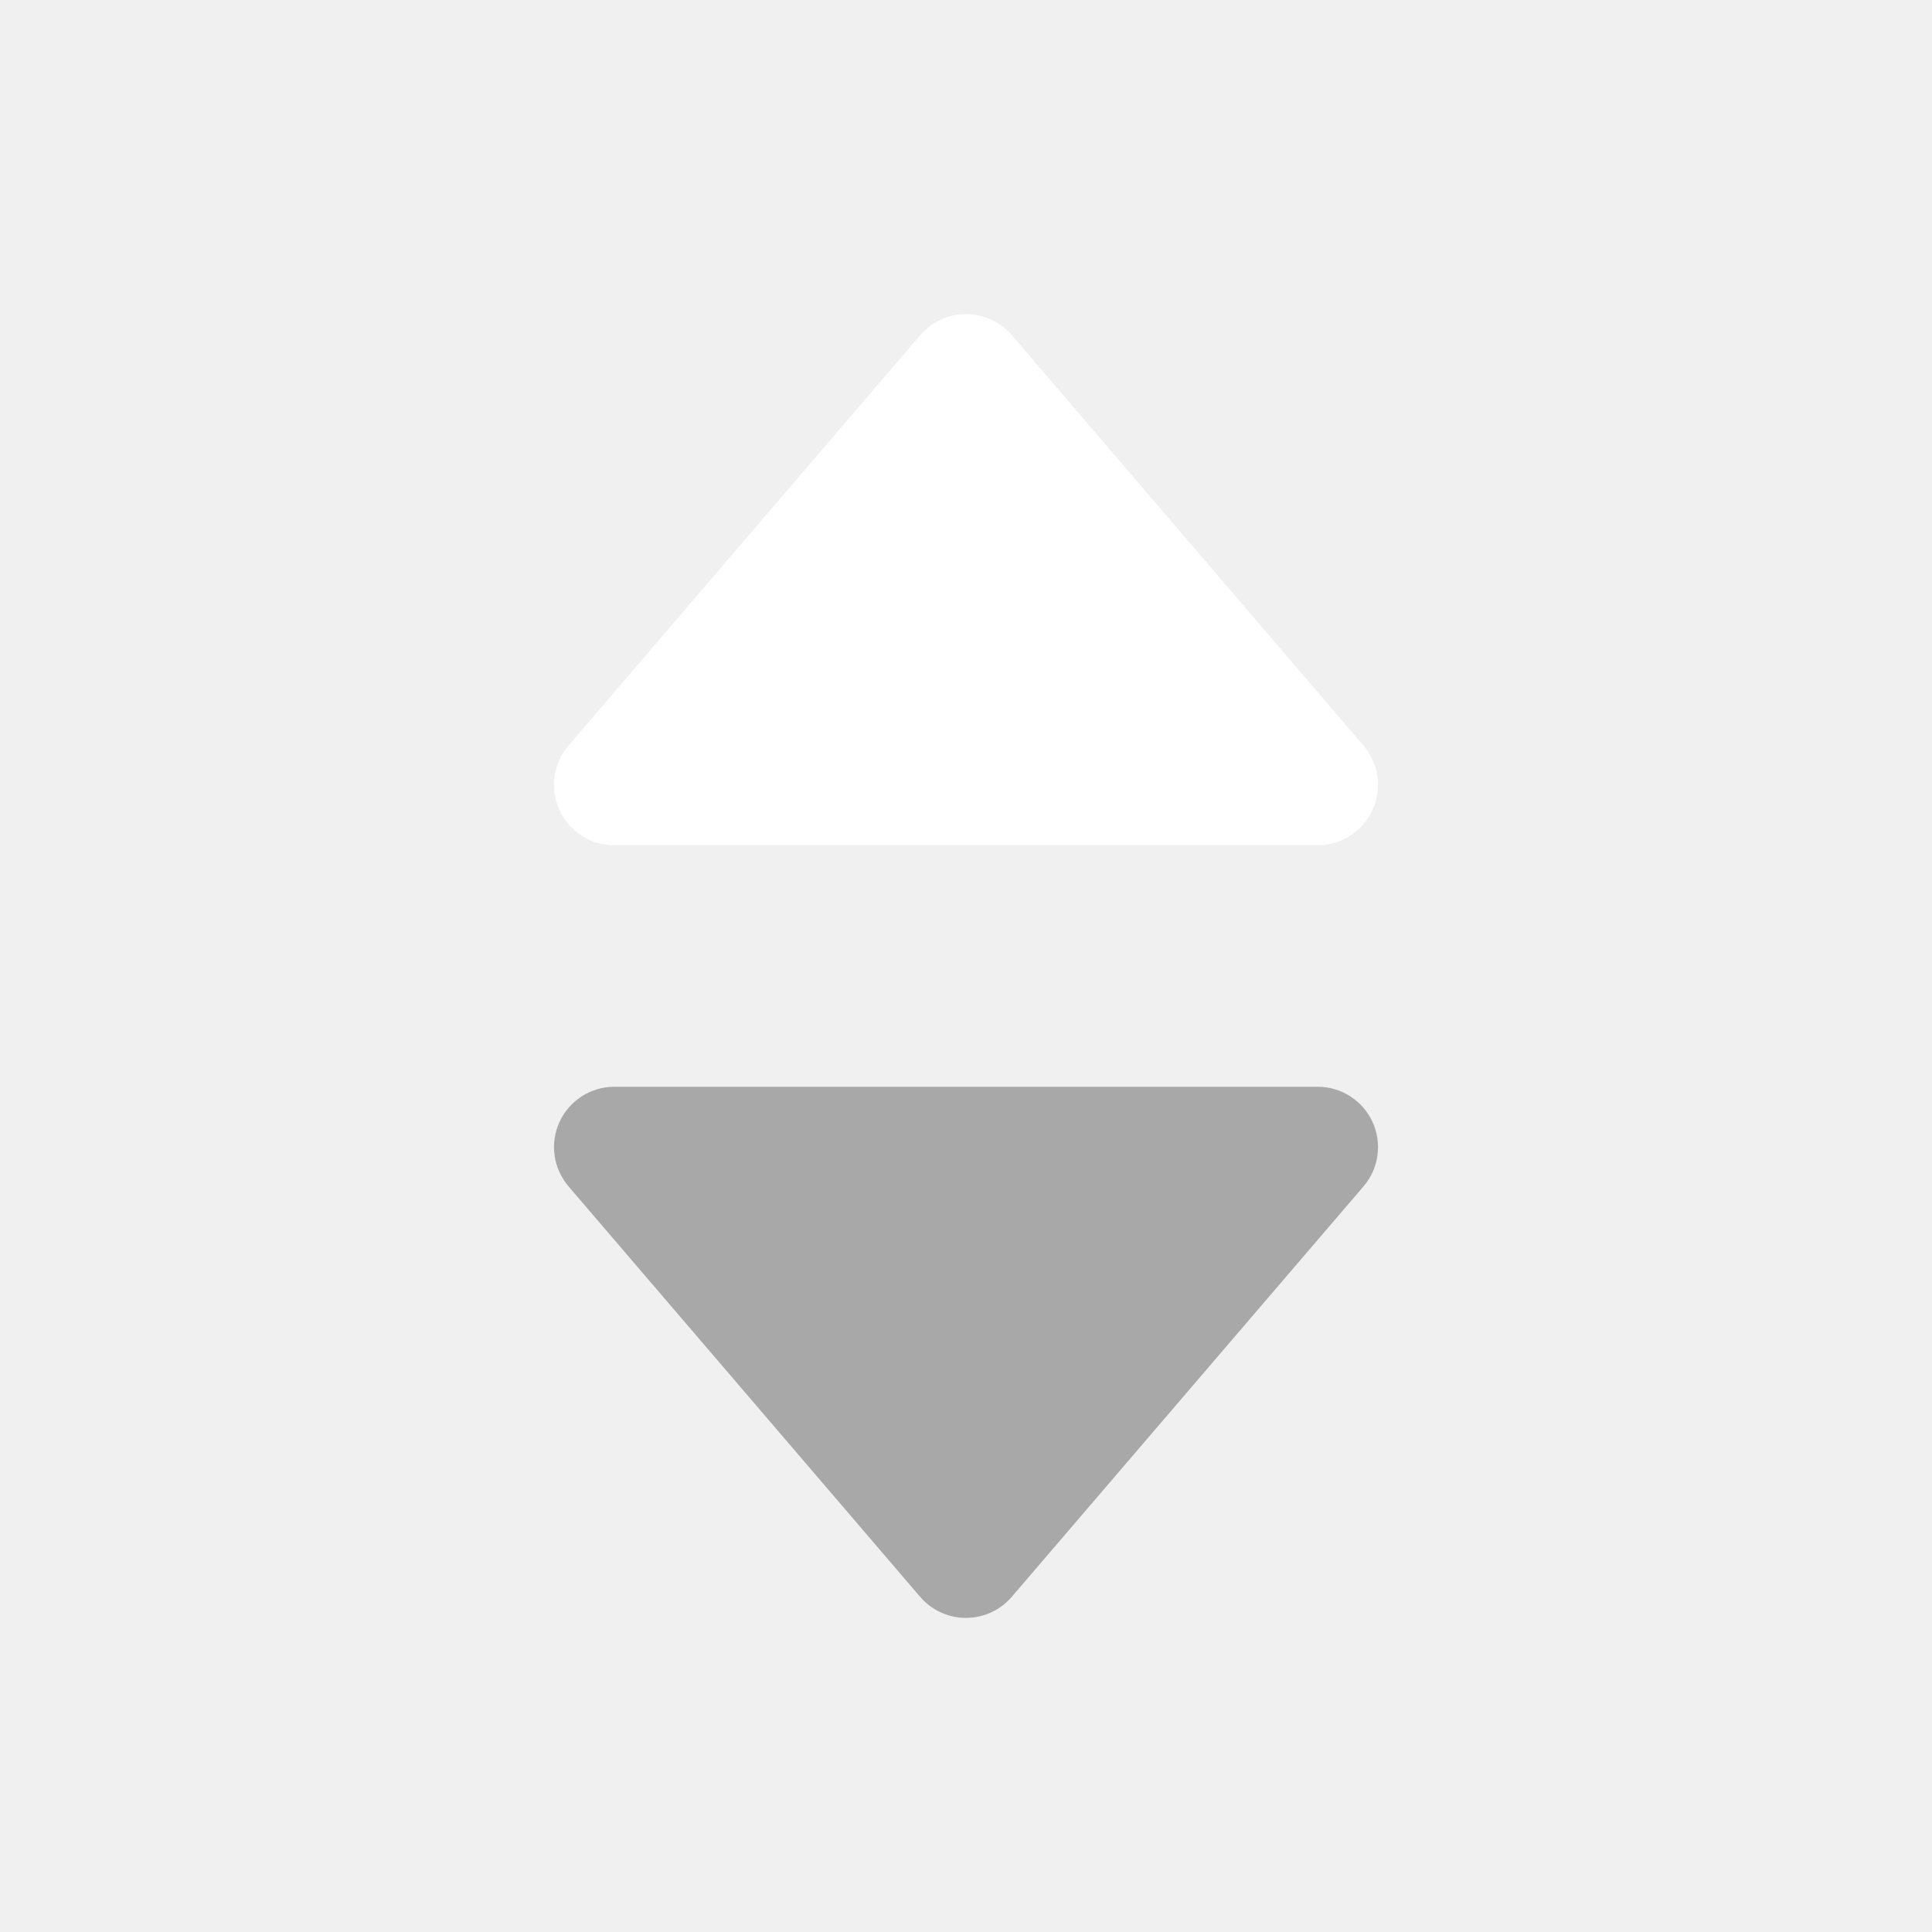
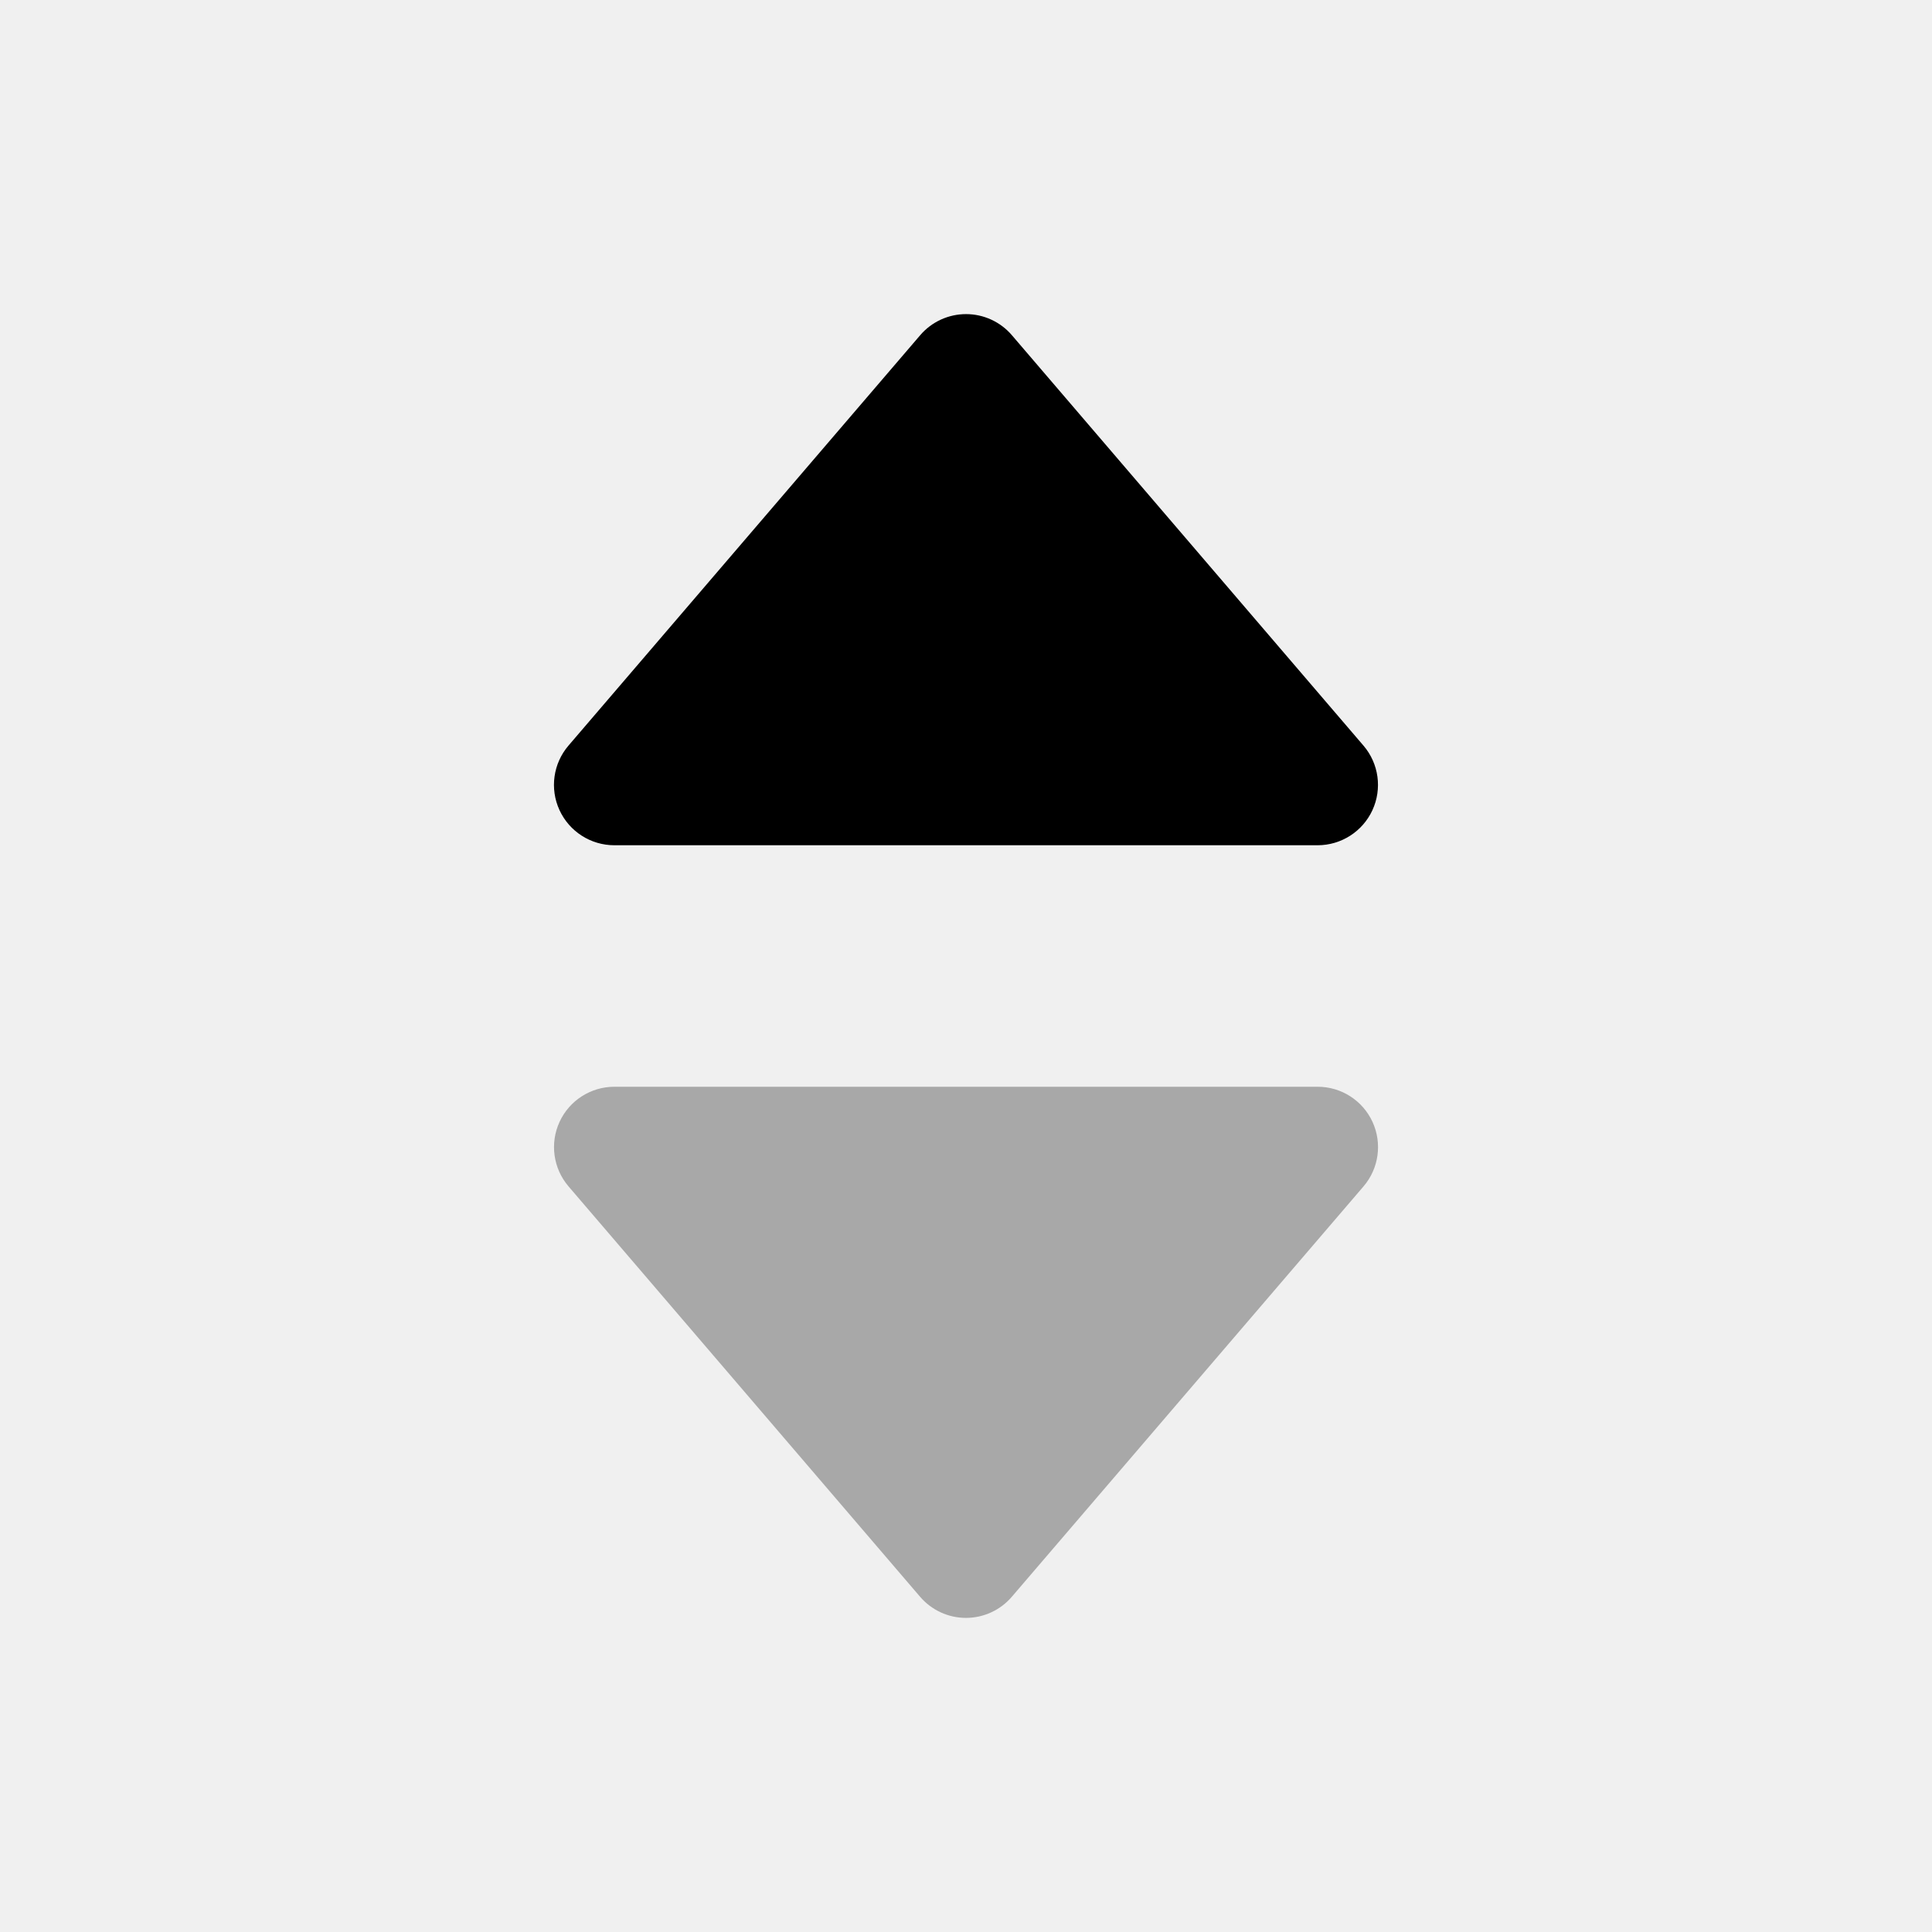
<svg xmlns="http://www.w3.org/2000/svg" width="24" height="24" viewBox="0 0 24 24">
  <defs>
-     <style>.a{fill:none;}.b{fill:#fff;}.c{fill:#a8a8a8;}</style>
+     <style>.a{fill:none;}.b{fill:#000;}.c{fill:#a8a8a8;}</style>
  </defs>
  <g transform="translate(-808 -723)">
    <g transform="translate(808 723)">
      <rect class="a" width="24" height="24" />
      <path class="b" d="M5.431.664a.75.75,0,0,1,1.139,0l4.369,5.1A.75.75,0,0,1,10.369,7H1.631a.75.75,0,0,1-.569-1.238Z" transform="translate(6 3.5)" />
      <path class="c" d="M5.431.664a.75.75,0,0,1,1.139,0l4.369,5.1A.75.75,0,0,1,10.369,7H1.631a.75.75,0,0,1-.569-1.238Z" transform="translate(18 20.5) rotate(180)" />
    </g>
  </g>
</svg>
